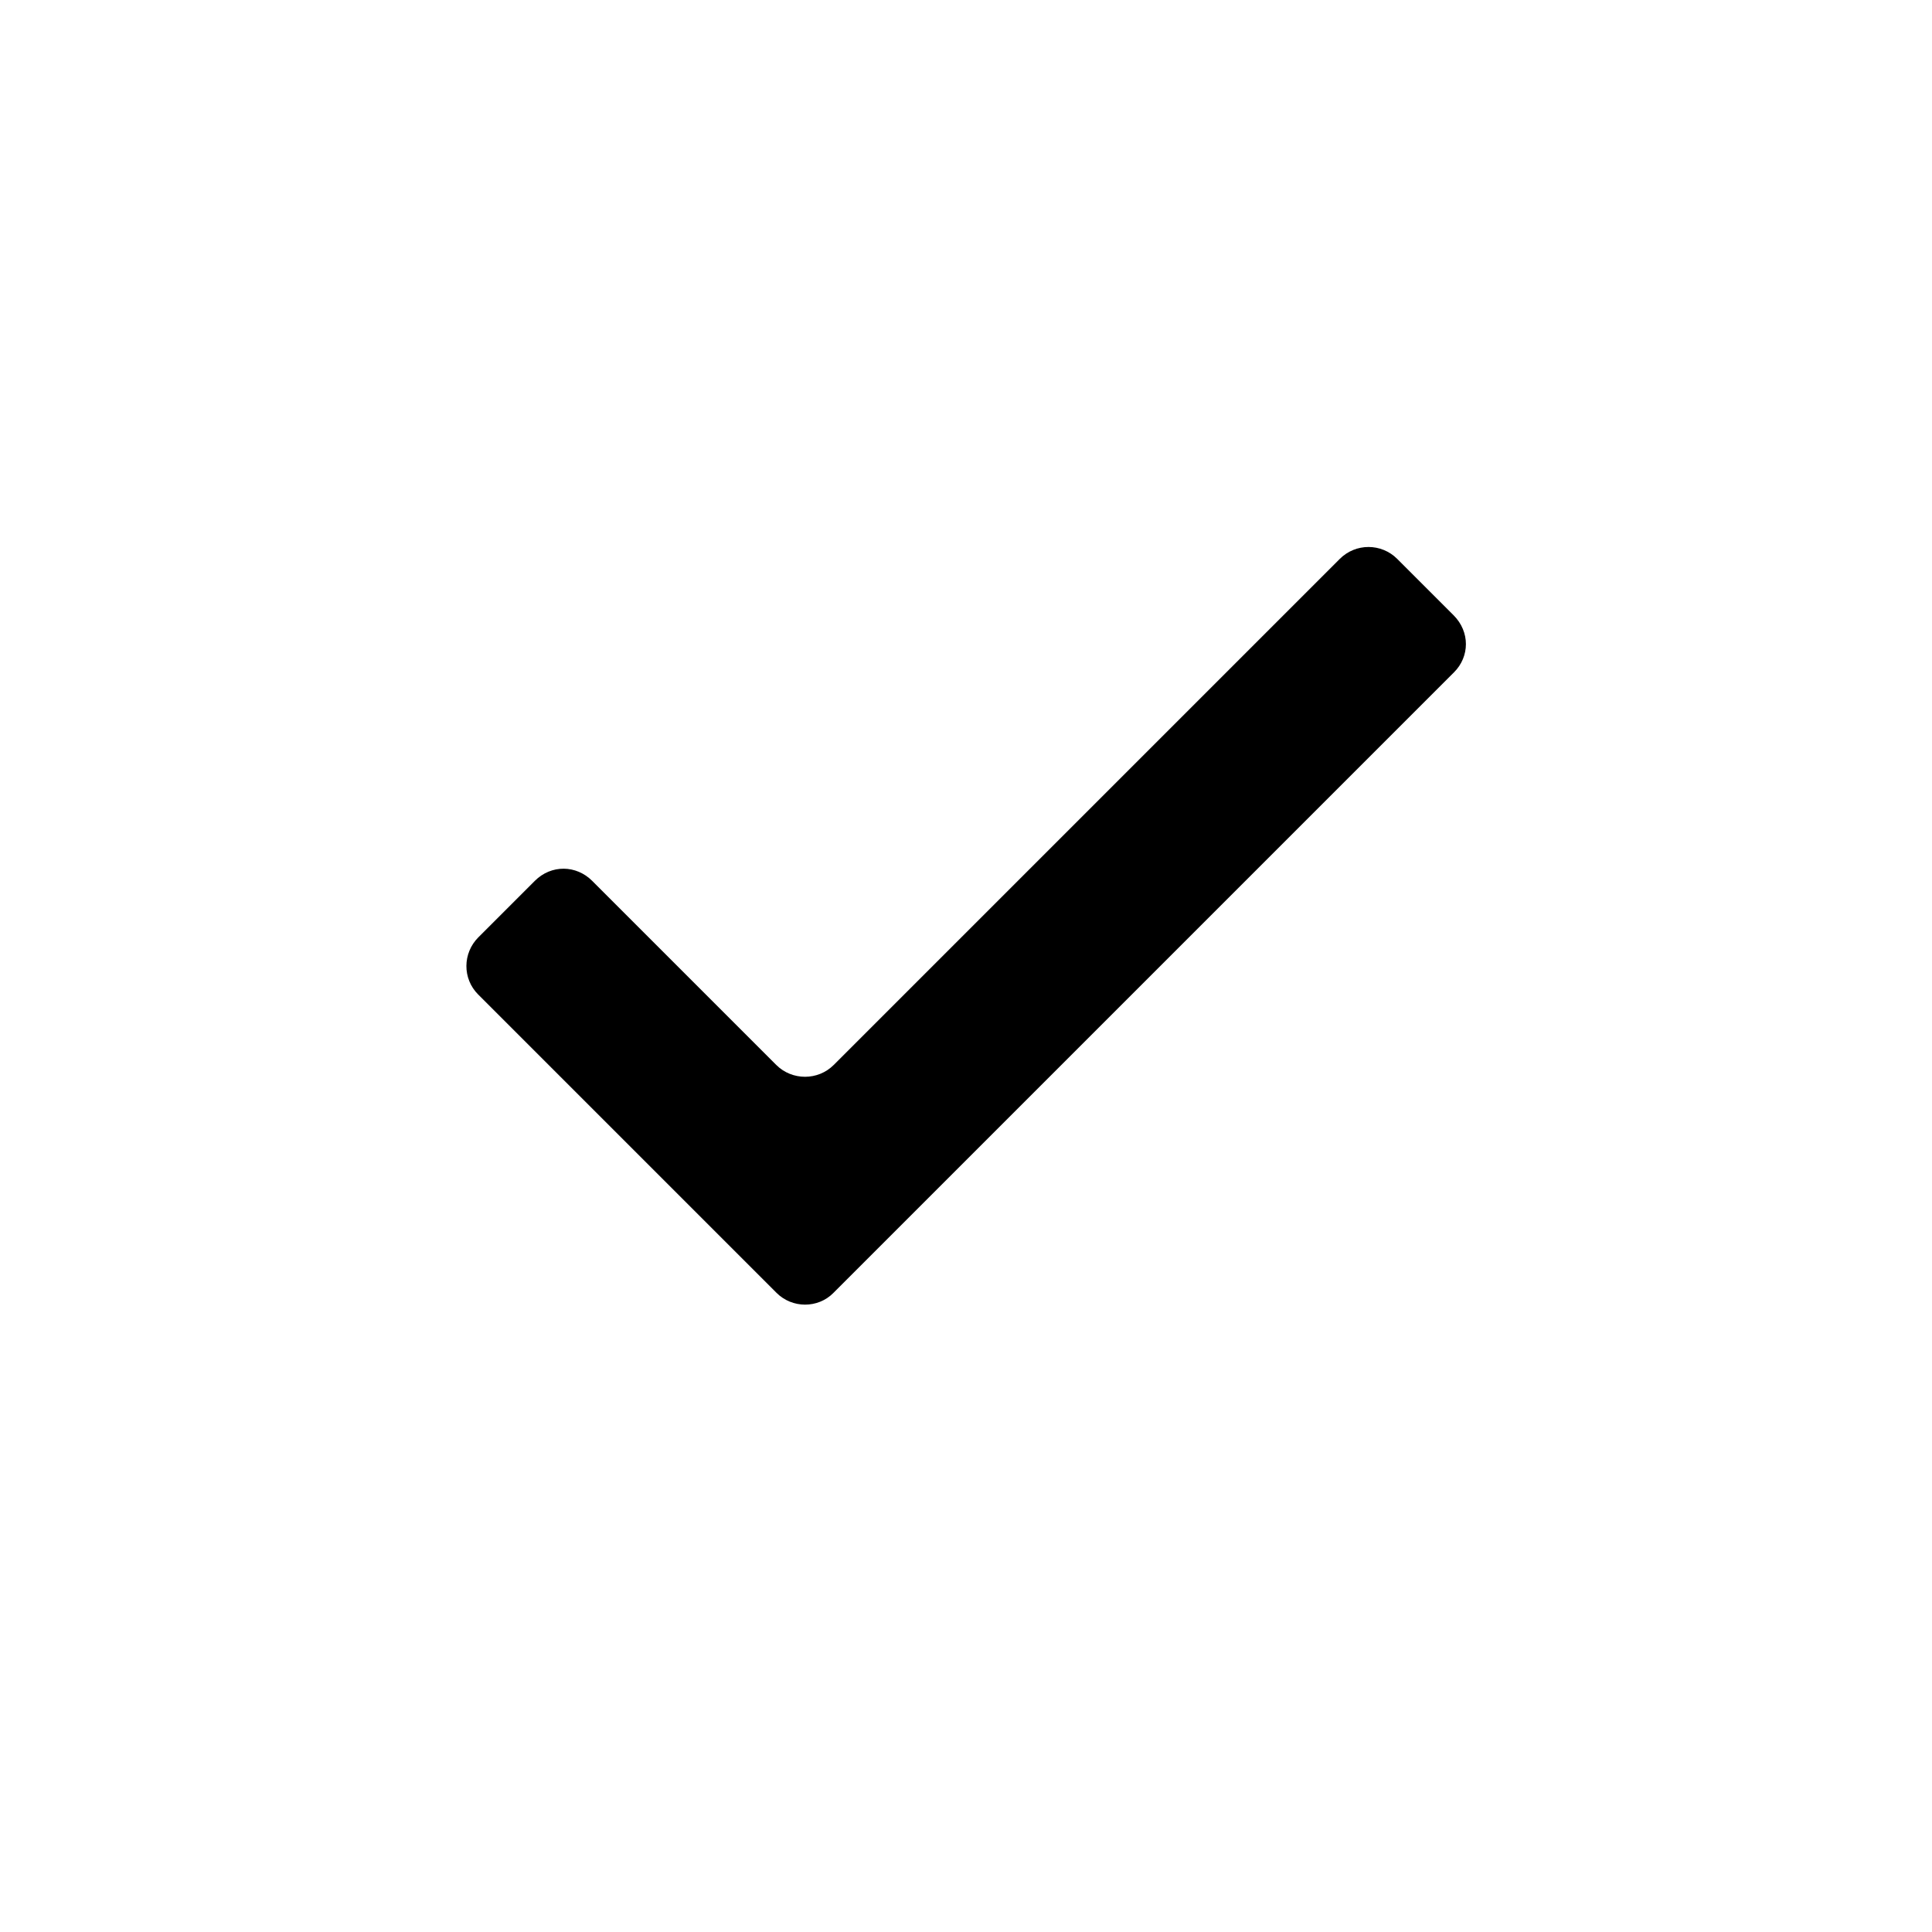
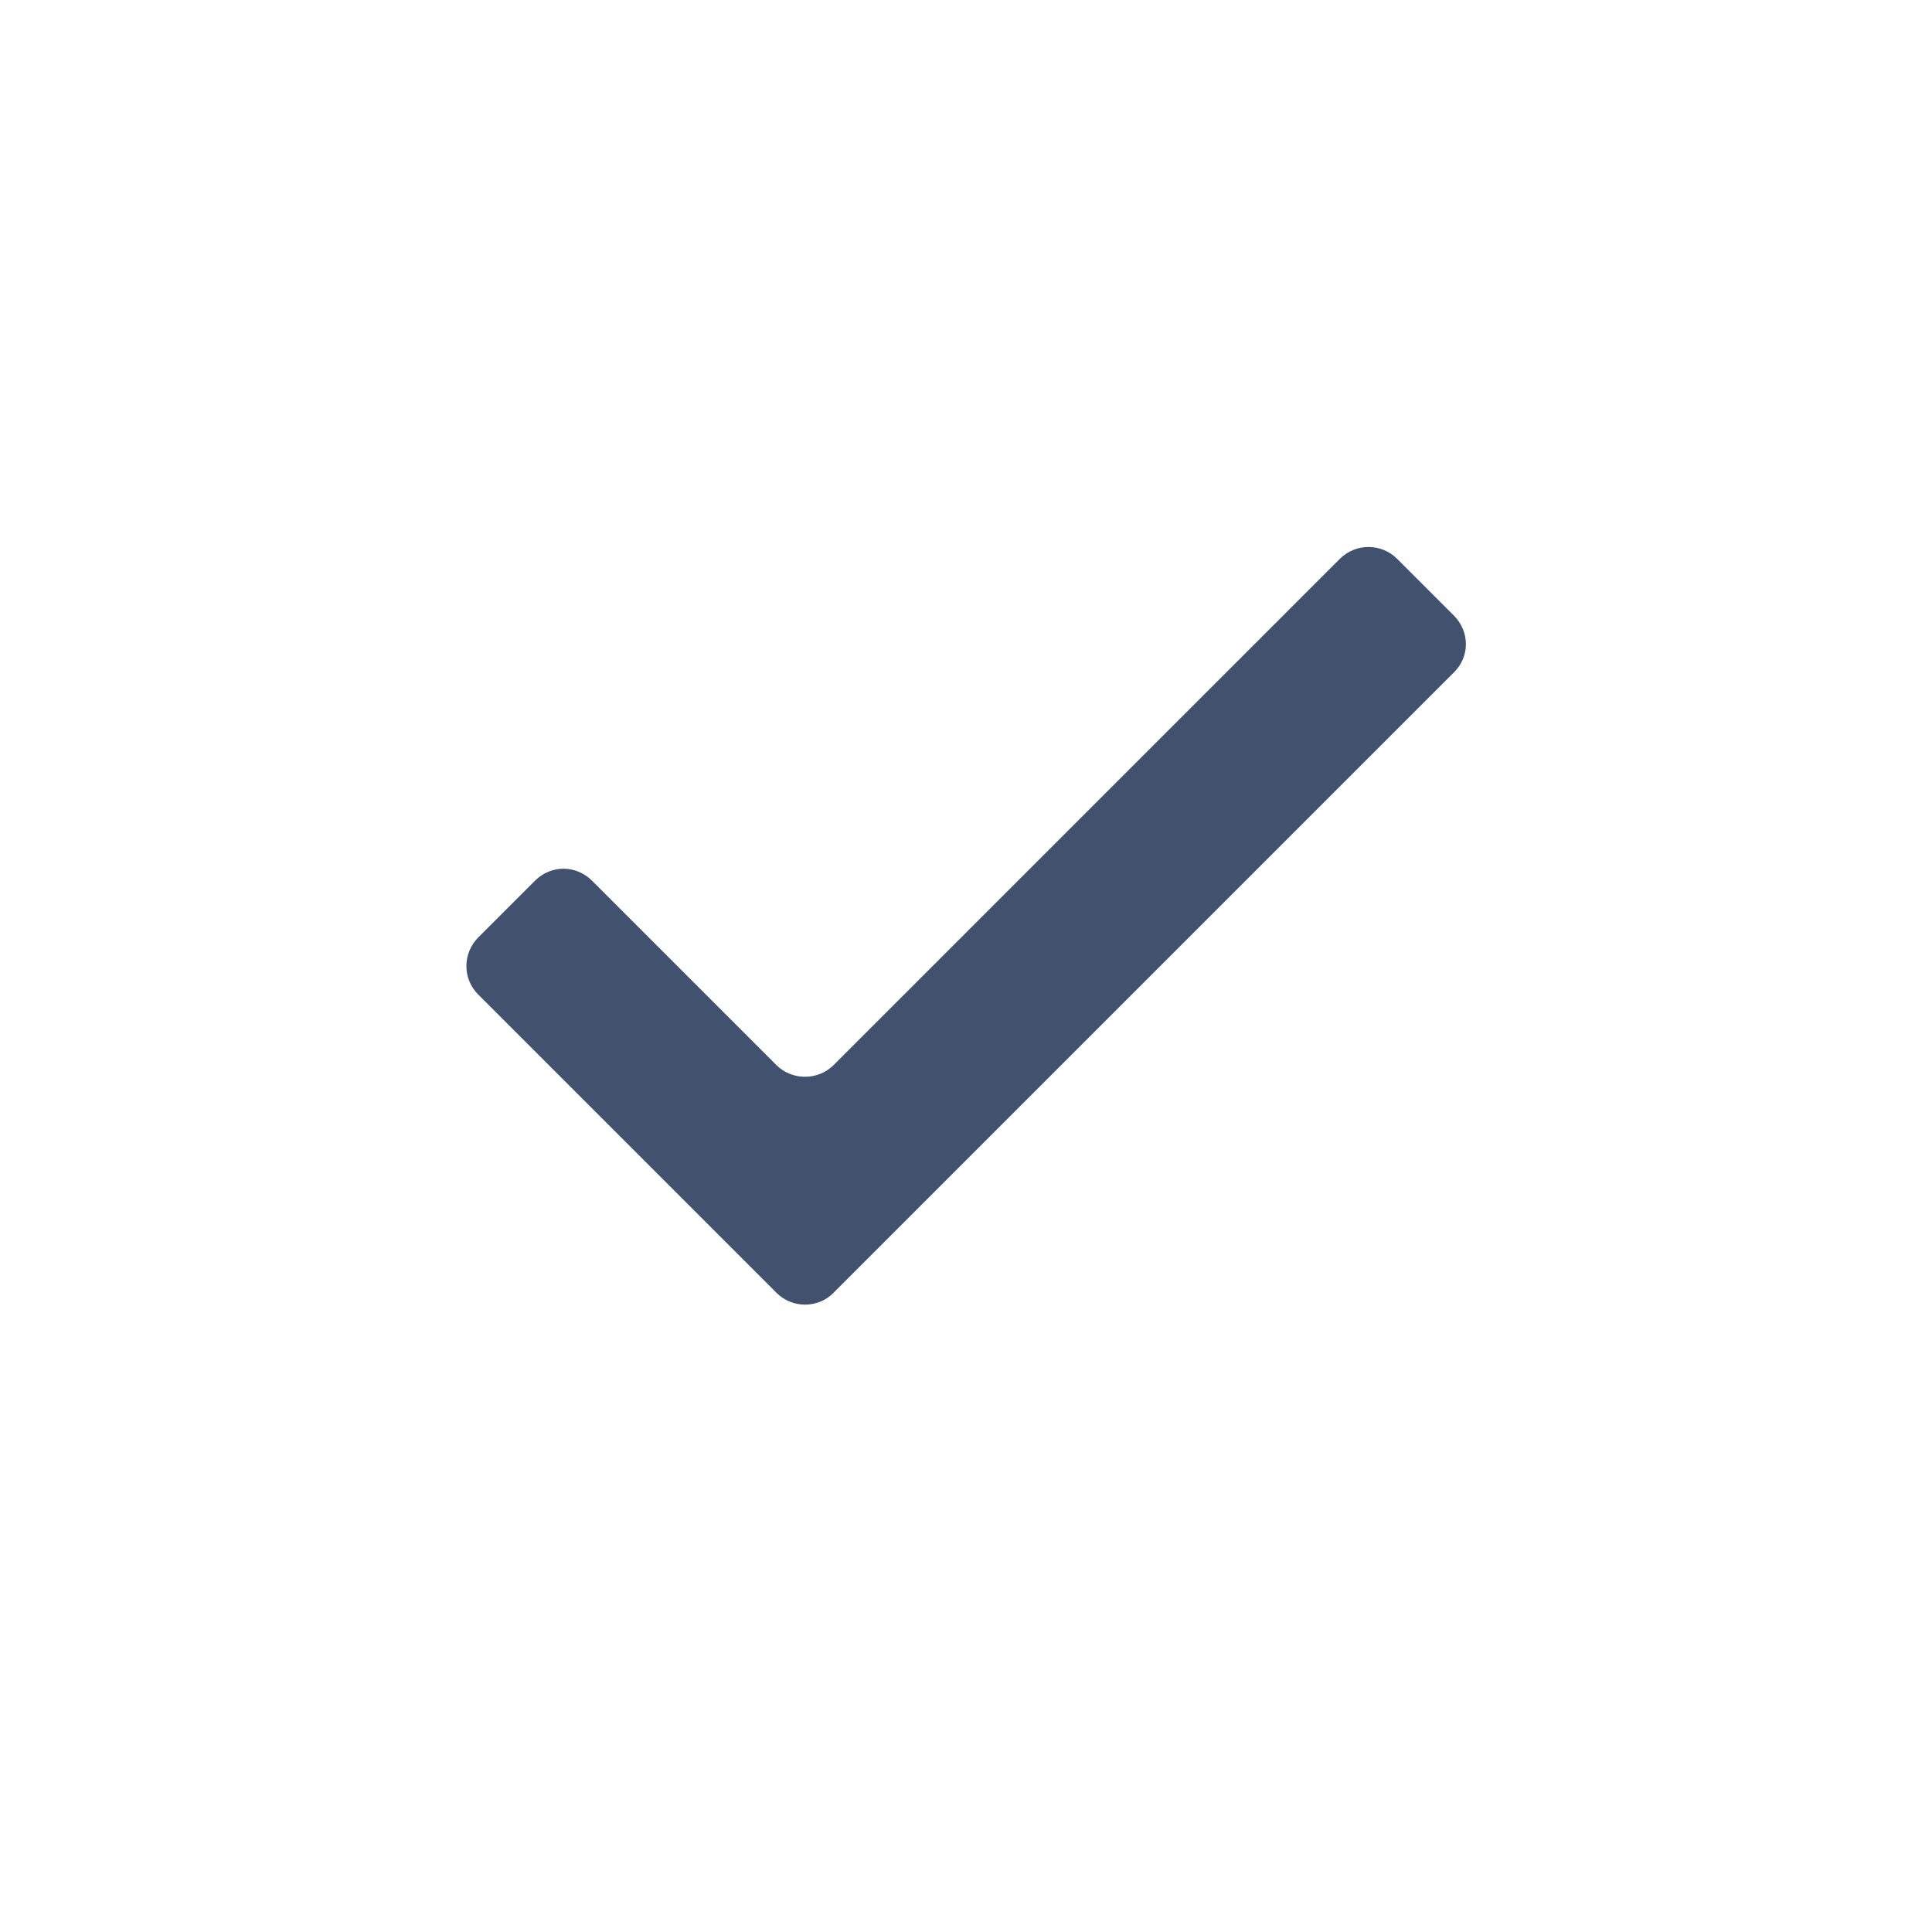
<svg xmlns="http://www.w3.org/2000/svg" width="24px" height="24px" viewBox="0 0 24 24" version="1.1">
  <defs />
-   <g id="Editor" stroke="none" stroke-width="1" fill-rule="evenodd">
-     <g id="editor/done" fill="currentColor">
-       <g id="check" transform="translate(5, 6)">
-         <path d="M2.356,4.942 C2.159,4.745 1.849,4.737 1.643,4.943 L0.943,5.643 C0.746,5.84 0.743,6.157 0.94,6.354 L4.646,10.06 C4.842,10.256 5.161,10.254 5.351,10.063 L13.063,2.351 C13.257,2.157 13.263,1.849 13.057,1.643 L12.357,0.943 C12.16,0.746 11.841,0.745 11.643,0.943 L5.357,7.229 C5.16,7.426 4.839,7.424 4.644,7.23 L2.356,4.942 Z" id="Path-3" />
-       </g>
+   <g id="Original" stroke="none" stroke-width="1" fill="none" fill-rule="evenodd">
+     <g id="editor/done" fill-rule="nonzero" fill="#42526E">
+       <path d="M7.356,10.942 C7.159,10.745 6.849,10.737 6.643,10.943 L5.943,11.643 C5.746,11.84 5.743,12.157 5.94,12.354 L9.646,16.06 C9.842,16.256 10.161,16.254 10.351,16.063 L18.063,8.351 C18.257,8.157 18.263,7.849 18.057,7.643 L17.357,6.943 C17.16,6.746 16.841,6.745 16.643,6.943 L10.357,13.229 C10.16,13.426 9.839,13.424 9.644,13.23 L7.356,10.942 Z" id="Path-3" />
    </g>
  </g>
</svg>
